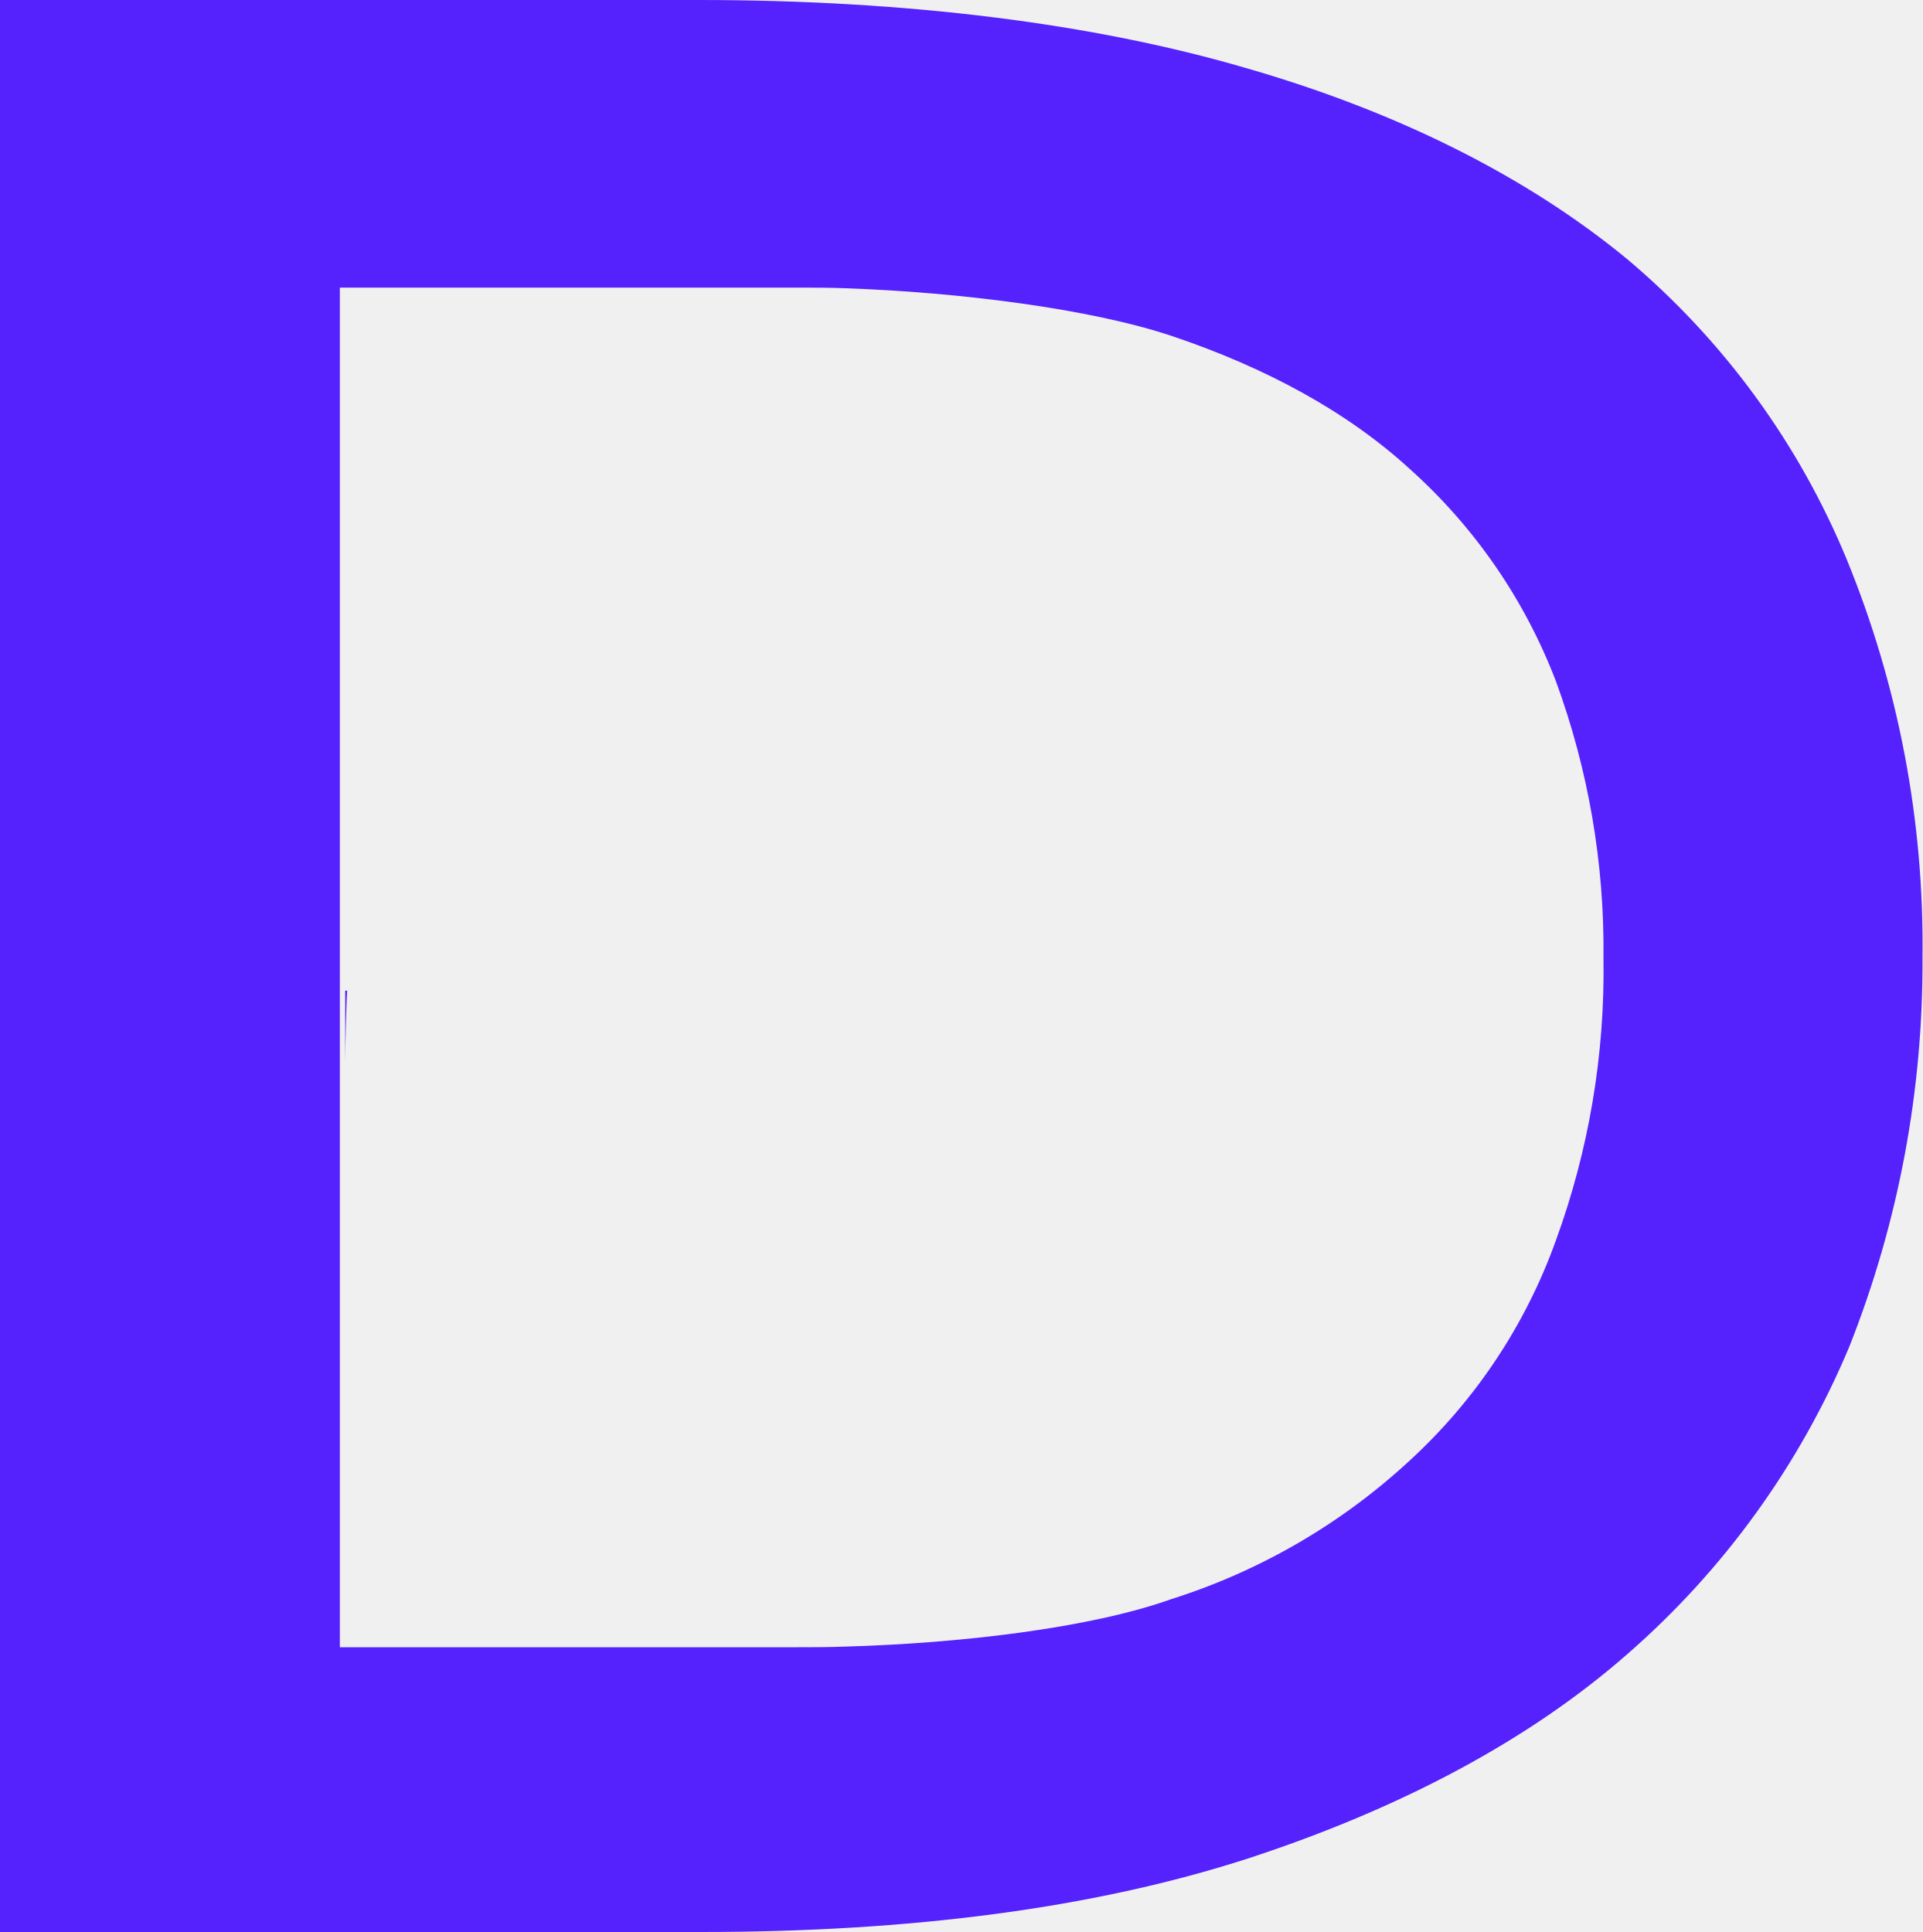
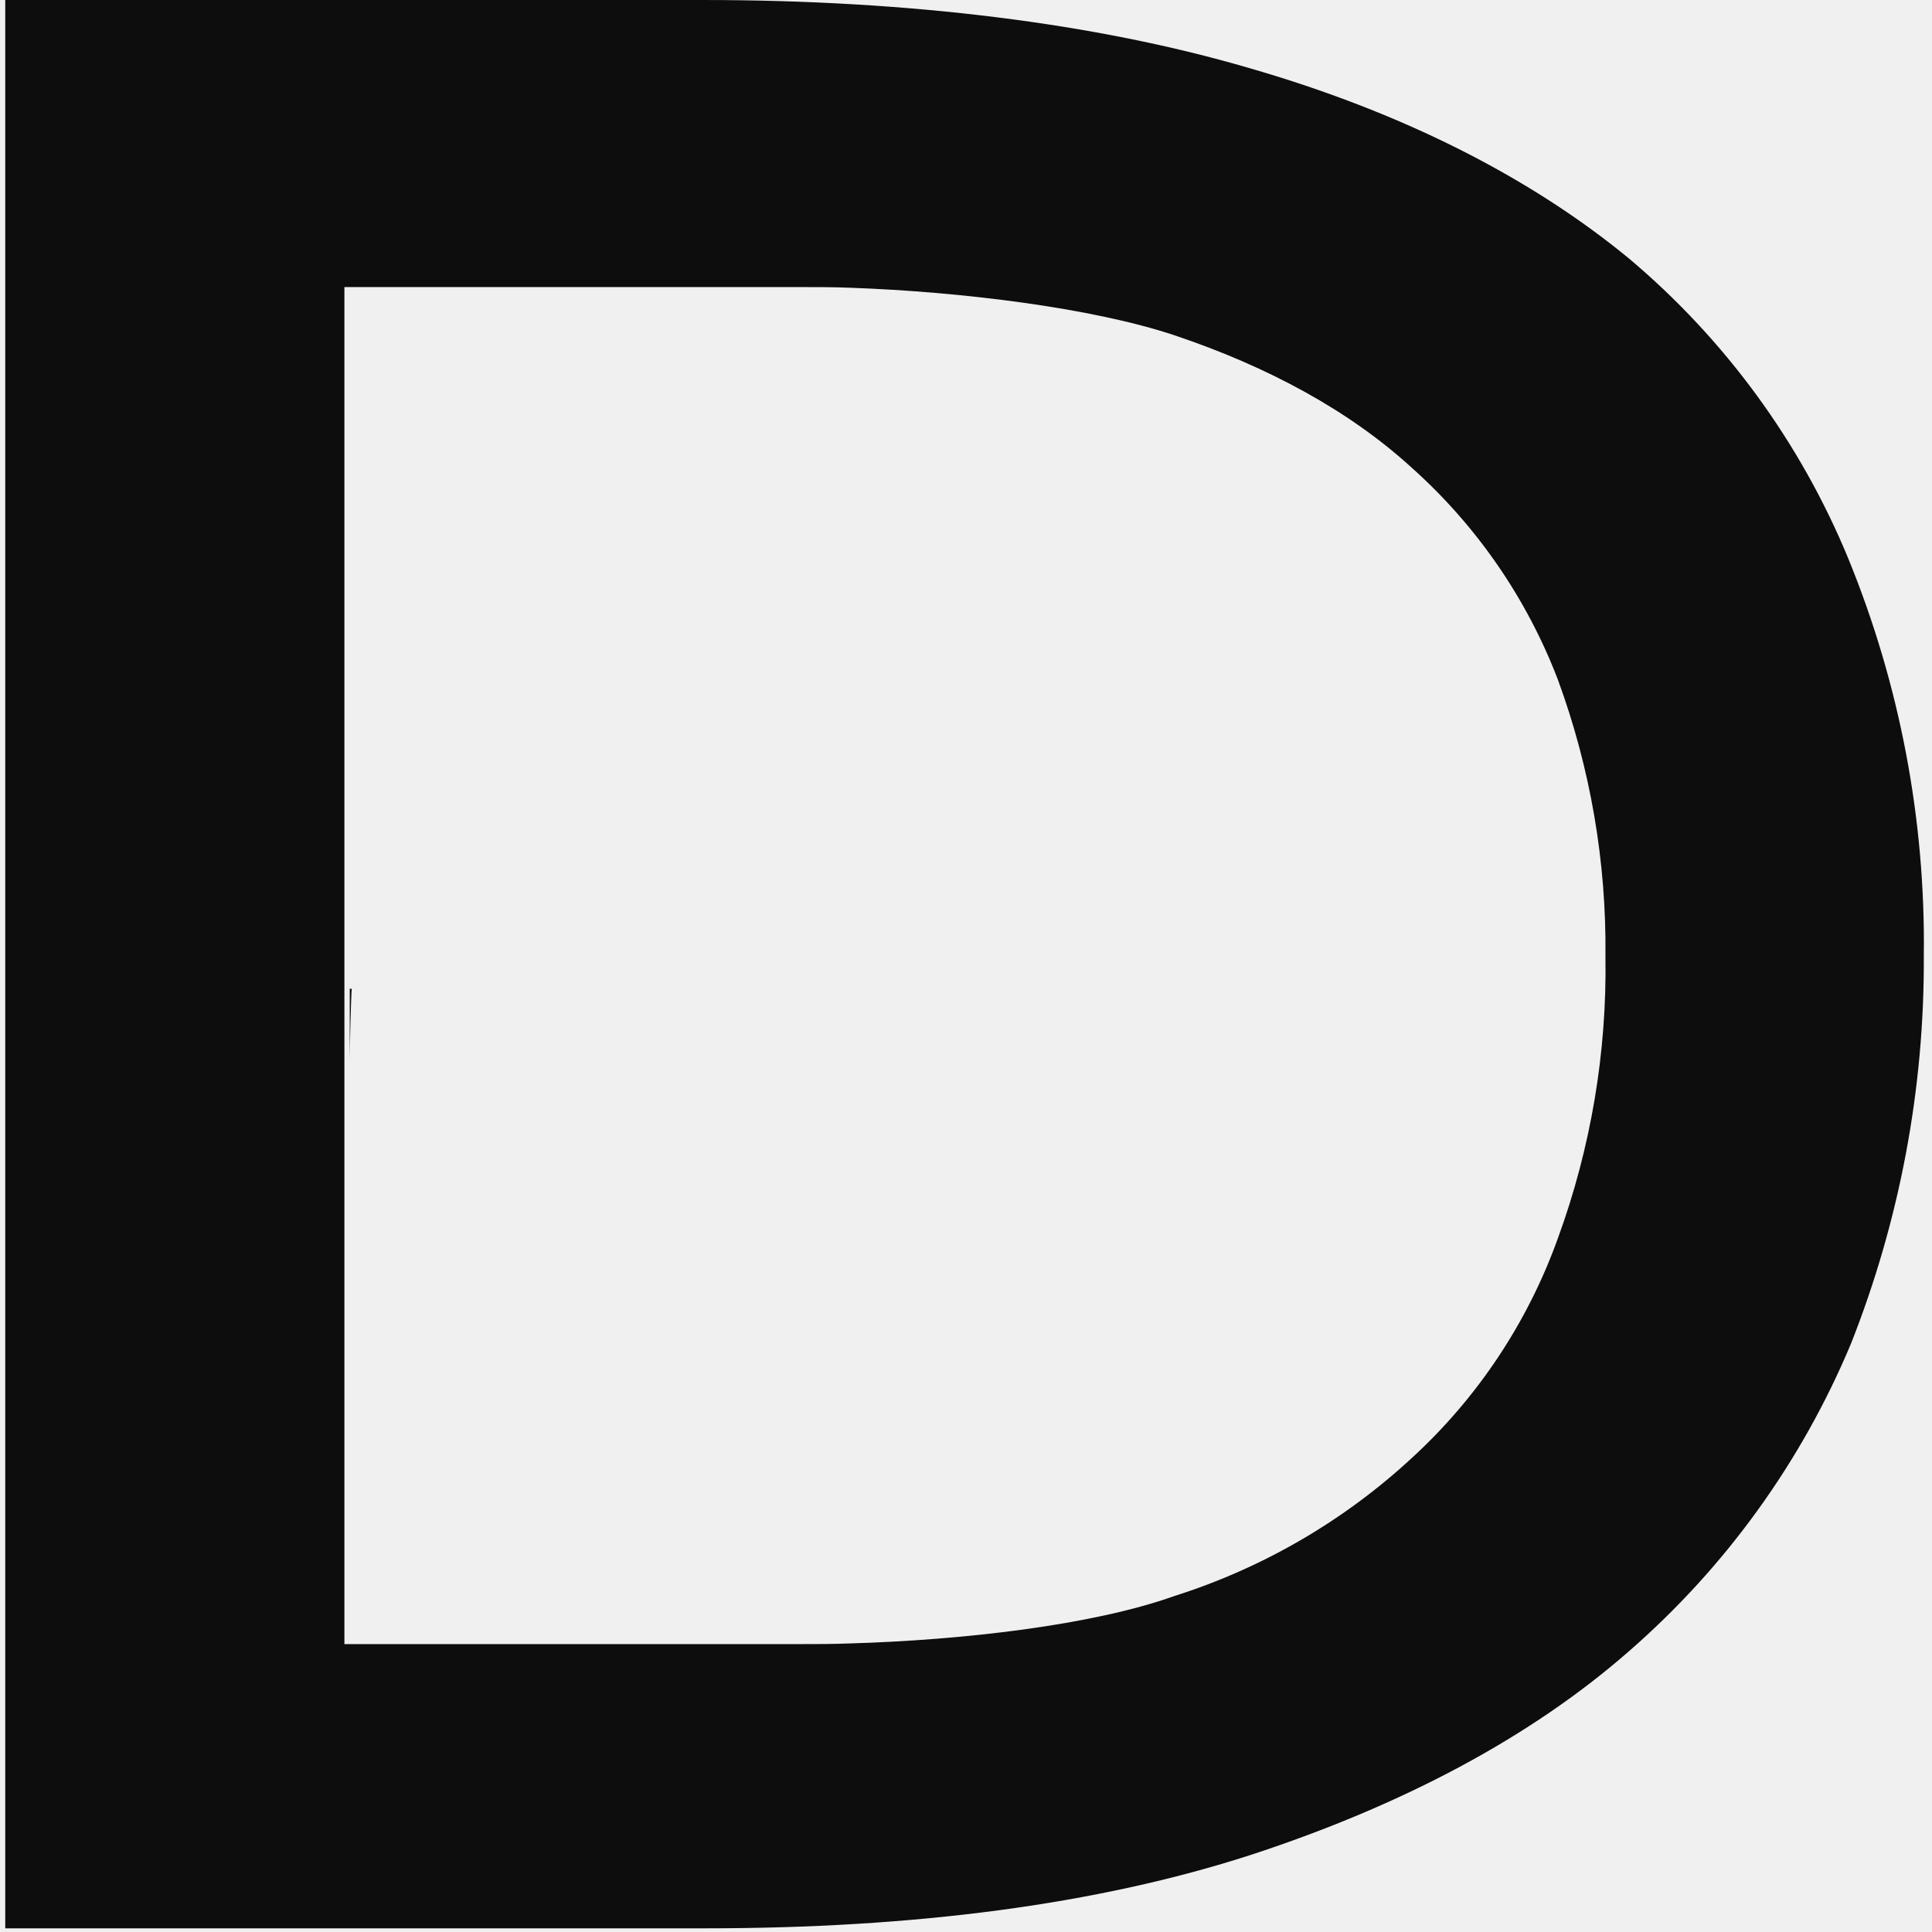
- <svg xmlns="http://www.w3.org/2000/svg" id="Layer_1" data-name="Layer 1" viewBox="0 0 182.72 183.65">
+ <svg xmlns="http://www.w3.org/2000/svg" width="184" height="184" viewBox="0 0 184 184" fill="none">
+   <g clip-path="url(#clip0_605_117)">
+     <path d="M176.03 53.2C171.464 42.128 164.294 32.321 155.13 24.61C145.71 16.86 133.5 10.66 118.86 6.45C104.41 2.23 86.74 0 66.9 0H0.5V183.65H67.15C86.99 183.65 104.41 181.42 119.15 176.65C133.53 171.94 145.75 165.49 155.15 157.25C164.338 149.247 171.564 139.239 176.27 128C180.932 116.225 183.291 103.664 183.22 91C183.379 78.046 180.934 65.191 176.03 53.2ZM148.37 117.93C145.507 125.914 140.747 133.083 134.5 138.82C128.013 144.829 120.279 149.329 111.85 152C104.04 154.79 91.64 156.21 80.85 156.52C79.3 156.58 77.75 156.58 76.33 156.58H32.8V27.34H76.33C77.75 27.34 79.33 27.34 80.85 27.4C91.64 27.78 104.04 29.33 111.85 31.93C120.78 34.93 128.53 39.12 134.49 44.58C140.654 50.097 145.412 57.005 148.37 64.73C151.467 73.165 153.002 82.094 152.9 91.08C153.046 100.232 151.51 109.333 148.37 117.93Z" fill="#0D0D0D" />
+     <path d="M33.31 94.17H33.5C33.43 94.91 33.31 99.54 33.31 100.96V94.17Z" fill="#0D0D0D" />
+     <path d="M162.05 94.17V101C162.05 99.58 161.93 95 161.87 94.21L162.05 94.17Z" fill="#0D0D0D" />
+   </g>
  <defs>
-     <style>.cls-1{fill:#5522fd;}</style>
+     <clipPath id="clip0_605_117">
+       <rect width="182.72" height="183.65" fill="white" transform="translate(0.5)" />
+     </clipPath>
  </defs>
-   <path class="cls-1" d="M175.53,53.2a74.47,74.47,0,0,0-20.9-28.59C145.21,16.86,133,10.66,118.36,6.45,103.91,2.23,86.24,0,66.4,0H0V183.65H66.65c19.84,0,37.26-2.23,52-7,14.38-4.71,26.6-11.16,36-19.4A79.52,79.52,0,0,0,175.77,128a99,99,0,0,0,6.95-37A96.71,96.71,0,0,0,175.53,53.2Zm-27.66,64.73A52.37,52.37,0,0,1,134,138.82,60,60,0,0,1,111.35,152c-7.81,2.79-20.21,4.21-31,4.52-1.55.06-3.1.06-4.52.06H32.3V27.34H75.83c1.42,0,3,0,4.52.06,10.79.38,23.19,1.93,31,4.53,8.93,3,16.68,7.19,22.64,12.65a52,52,0,0,1,13.88,20.15,74,74,0,0,1,4.53,26.35A74.79,74.79,0,0,1,147.87,117.93Z" />
-   <path class="cls-1" d="M32.81,94.17H33c-.07.74-.19,5.37-.19,6.79Z" />
-   <path class="cls-1" d="M161.55,94.17V101c0-1.42-.12-6-.18-6.79Z" />
</svg>
